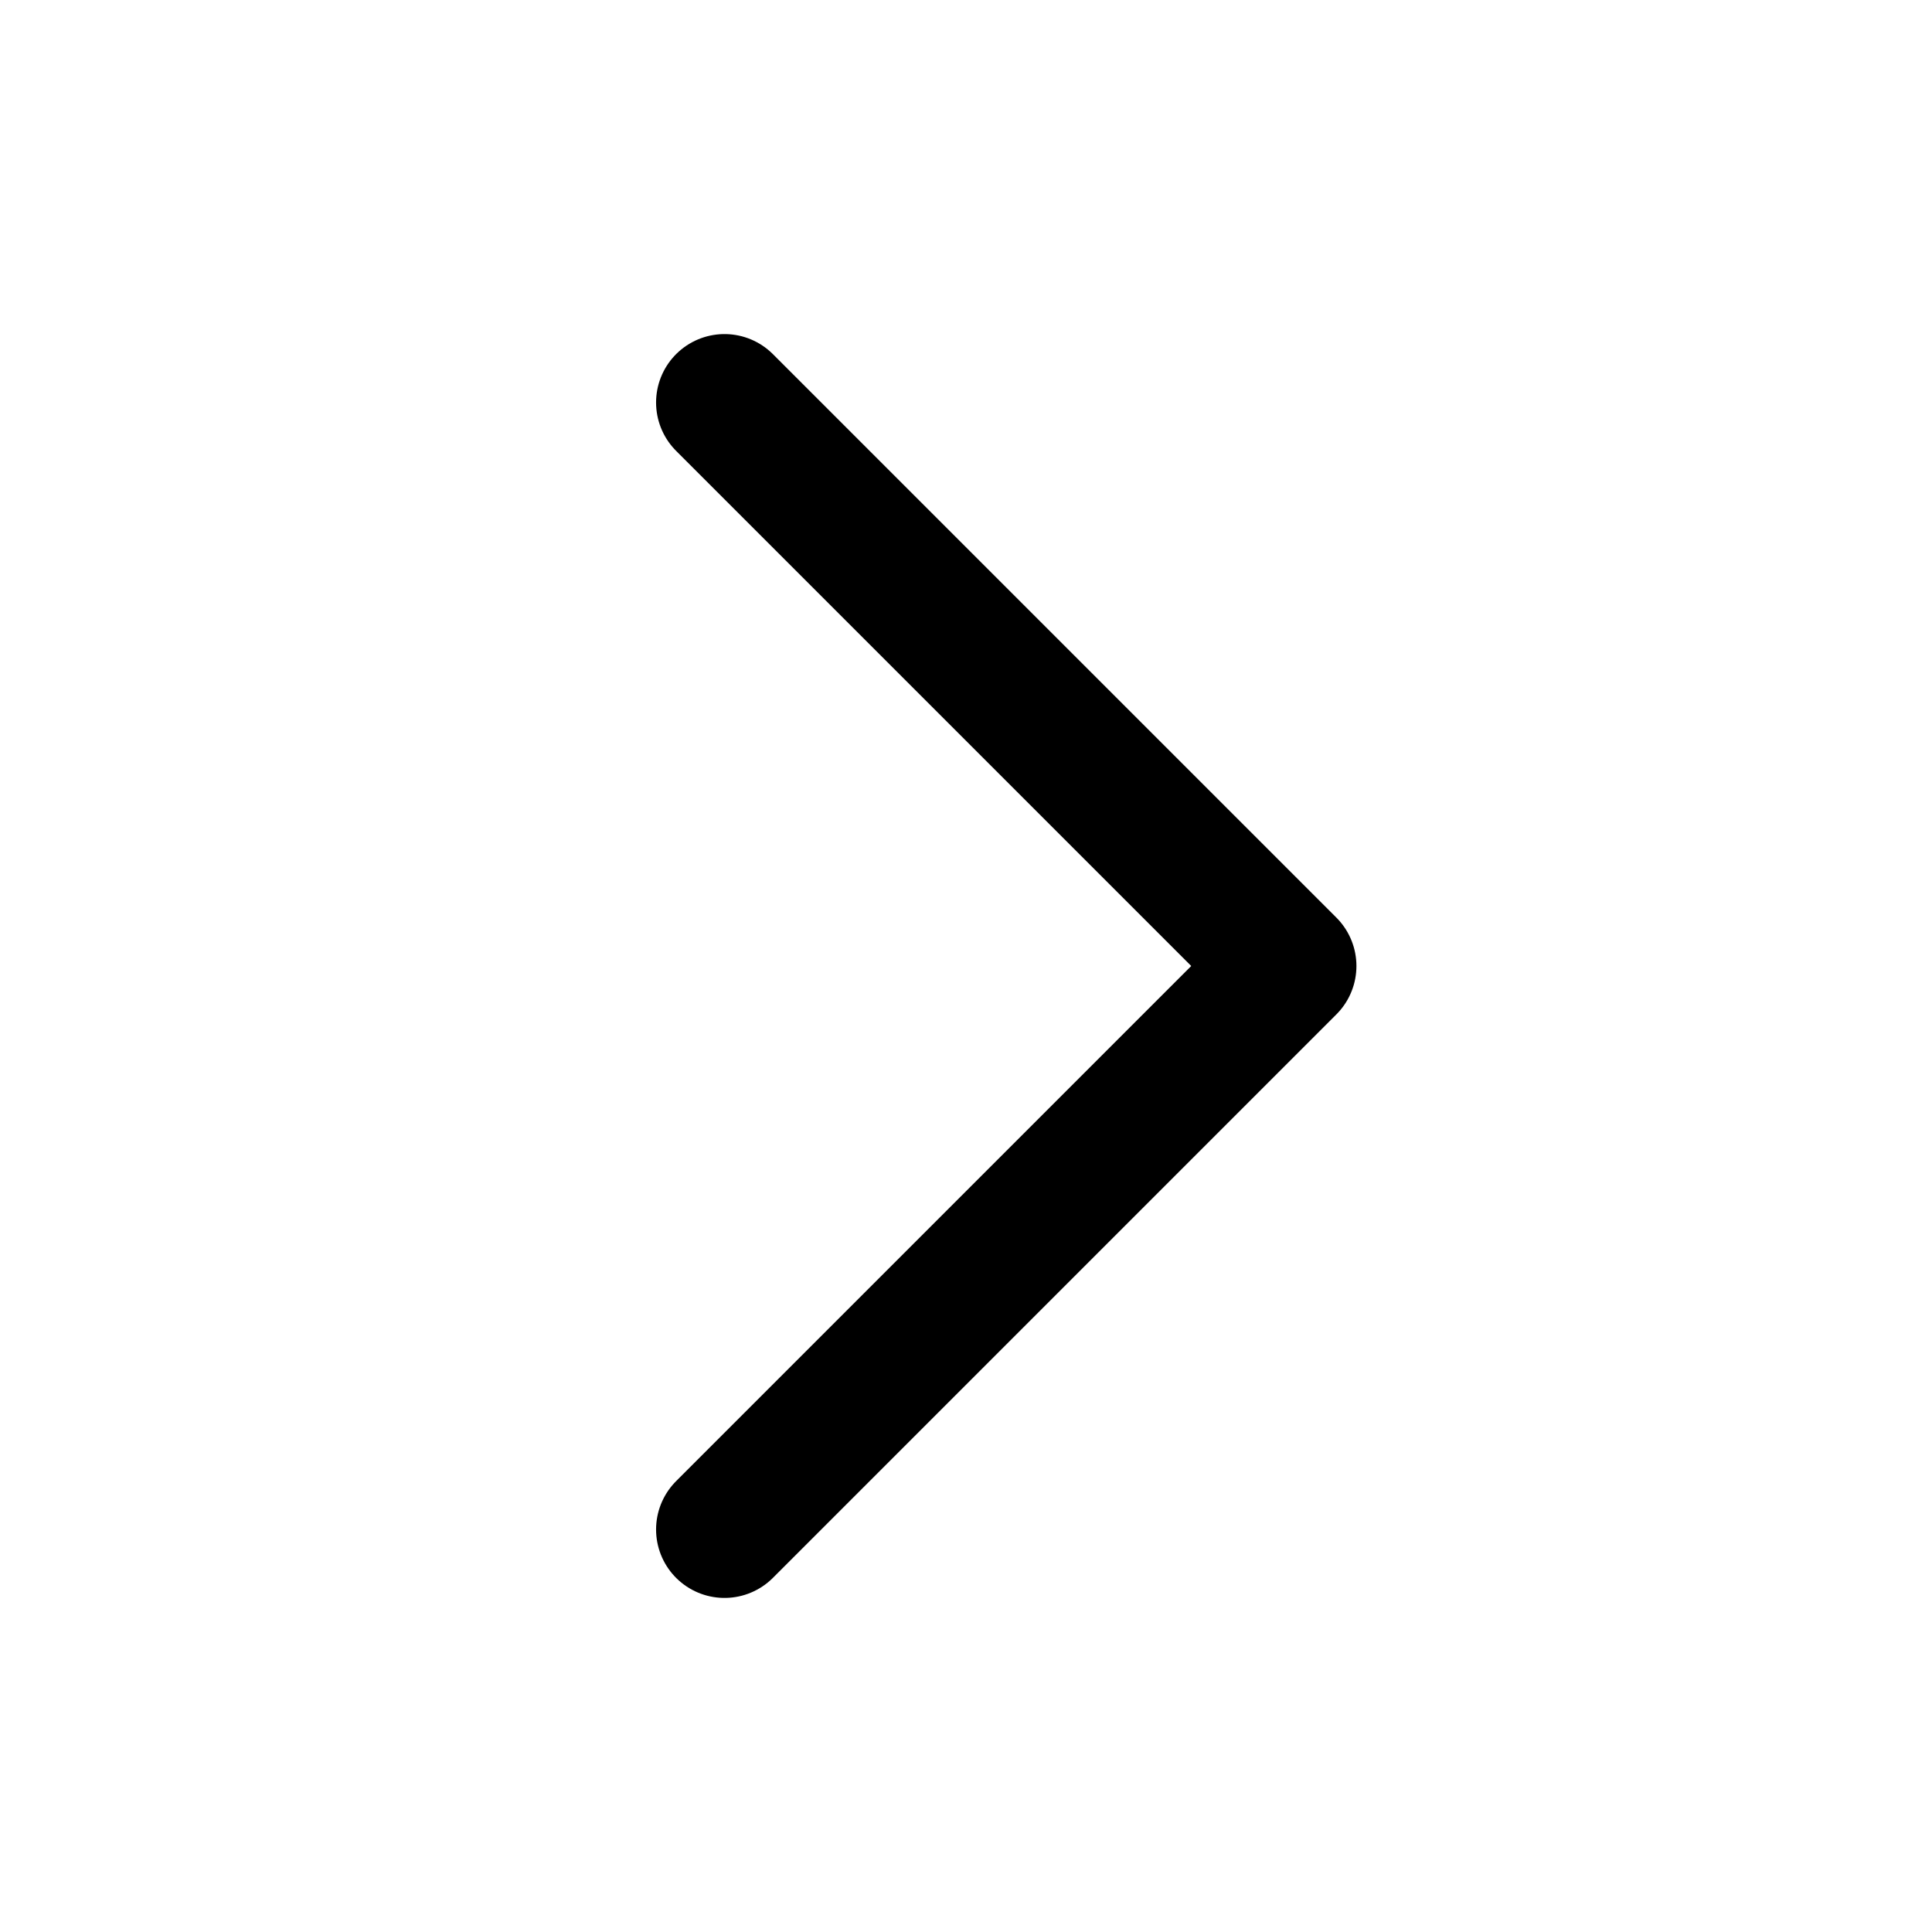
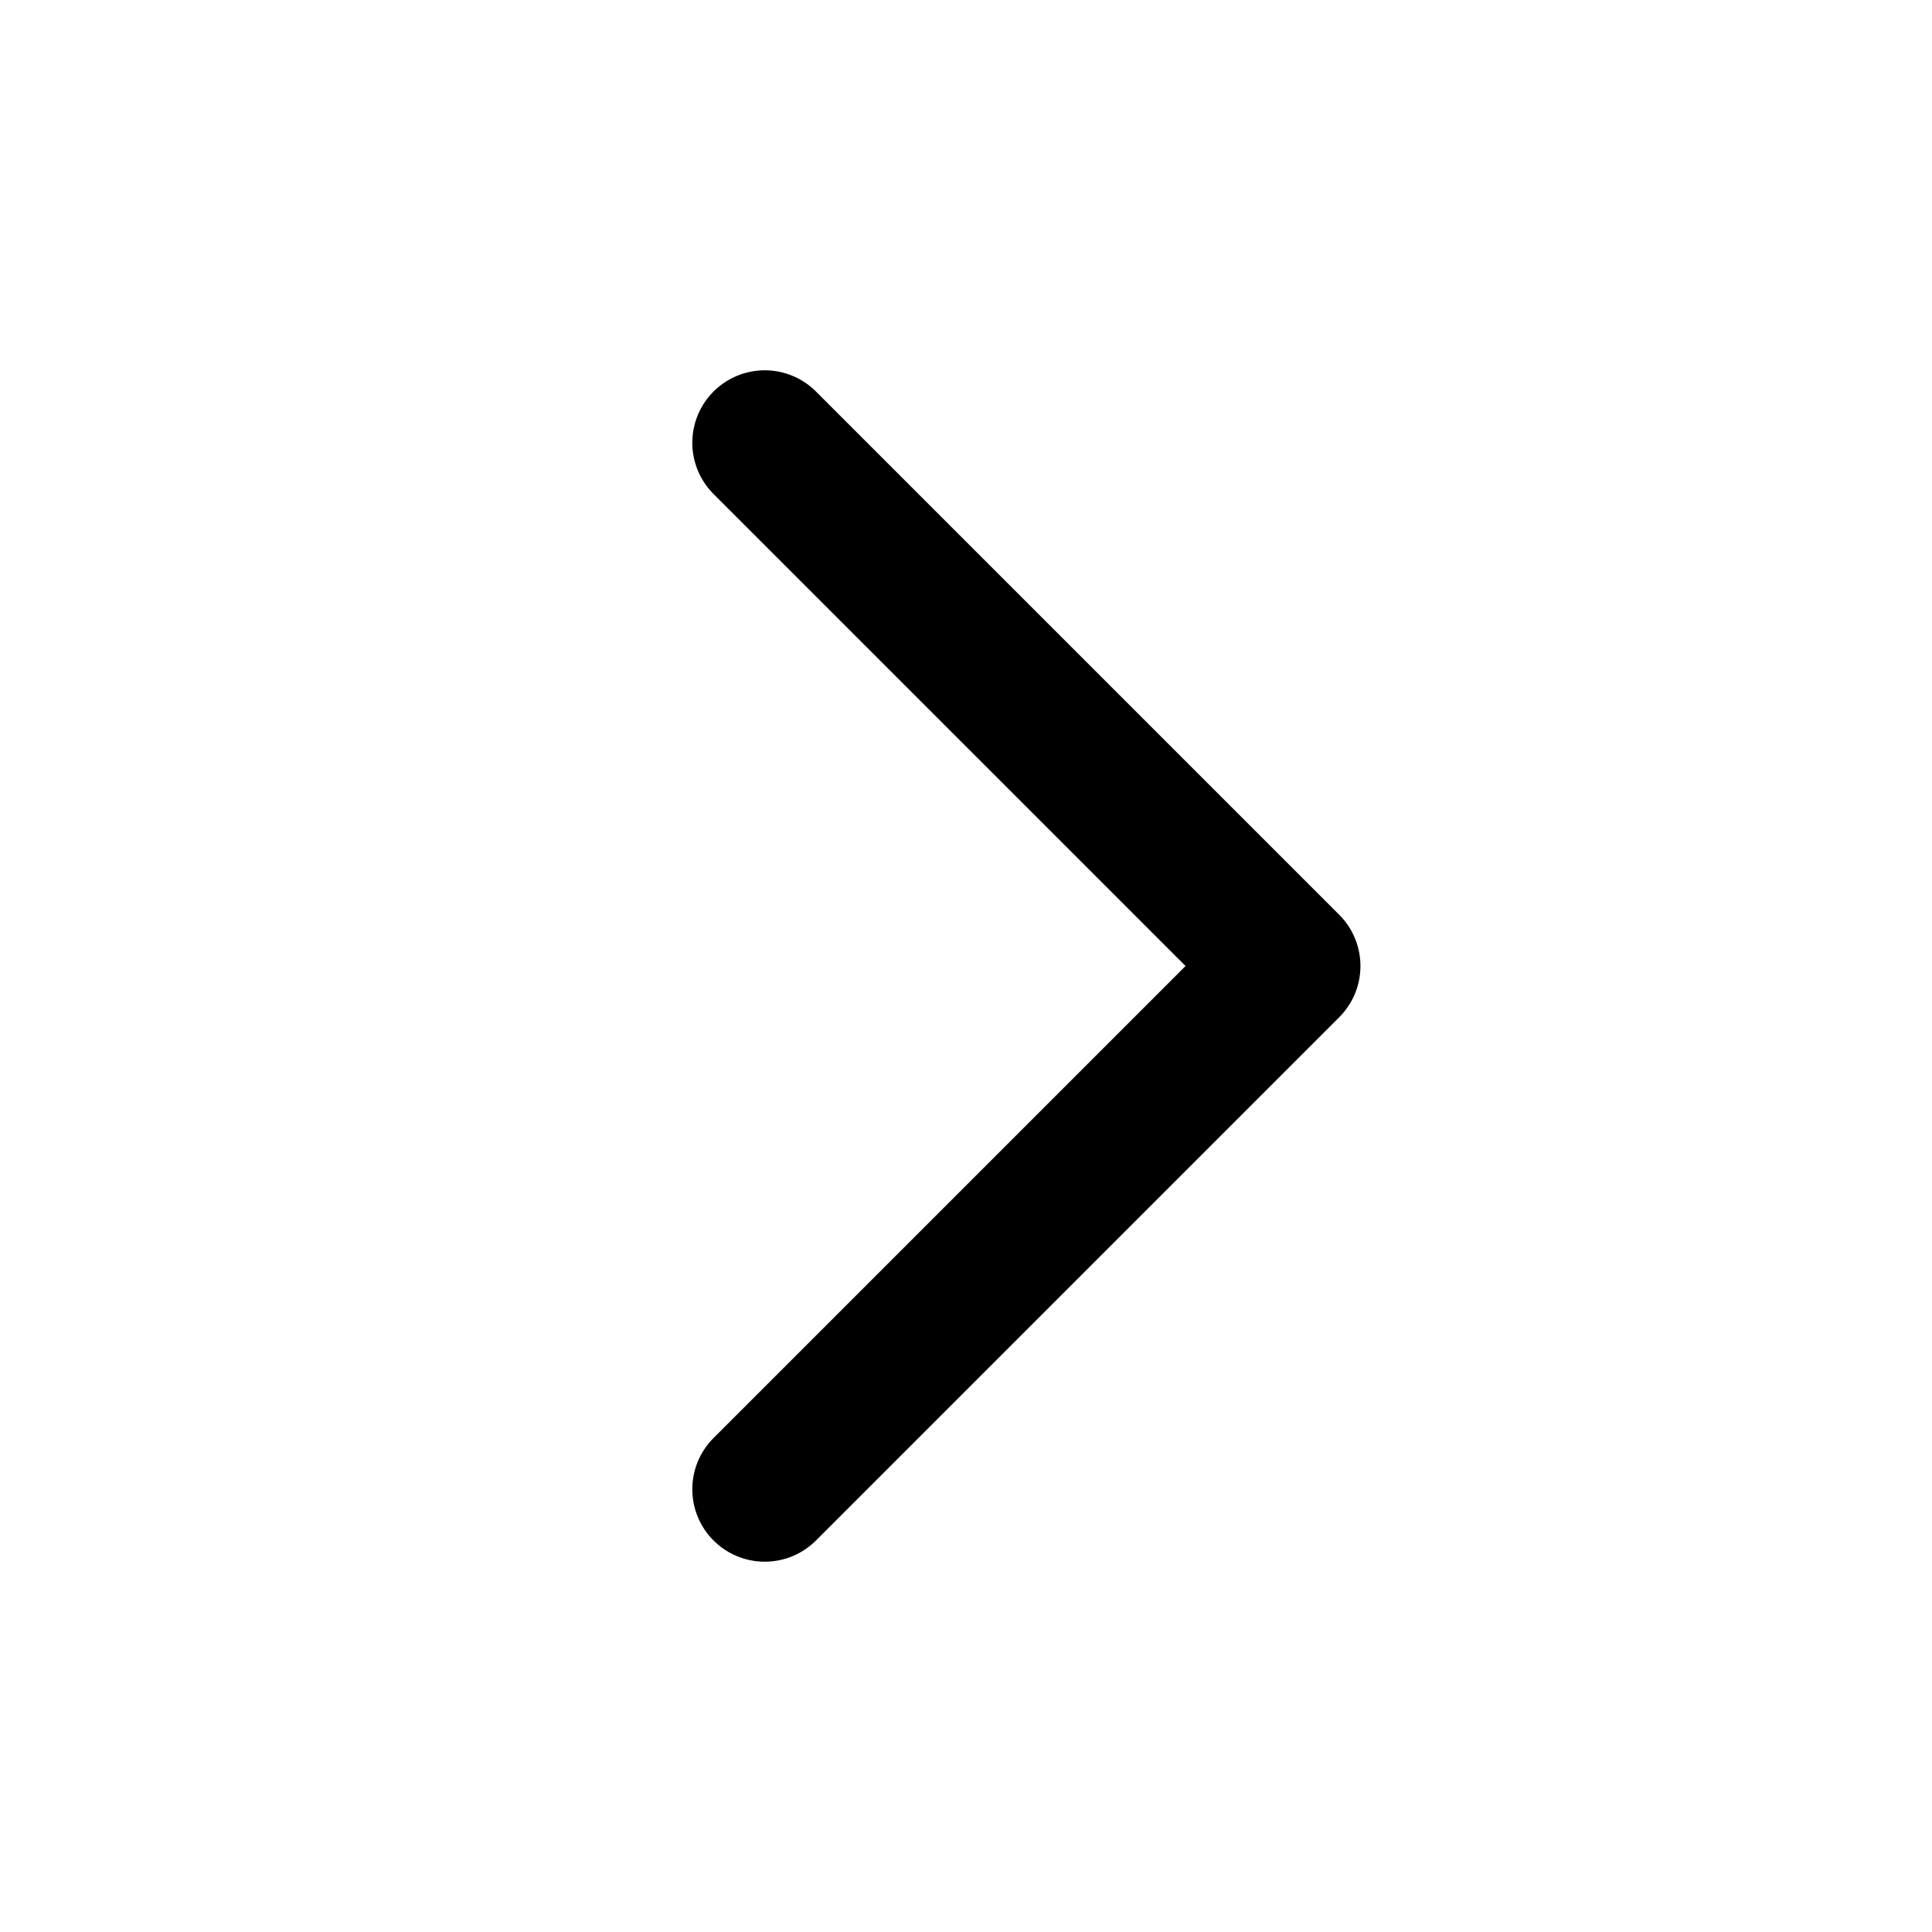
- <svg xmlns="http://www.w3.org/2000/svg" viewBox="0 0 24 24" fill="none" stroke="currentColor" stroke-width="1.7" stroke-linecap="round" stroke-linejoin="round" id="icon">
-   <path d="m9 5 7 7-7 7" />
+ <svg xmlns="http://www.w3.org/2000/svg" viewBox="0 0 24 24" fill="none" stroke="currentColor" stroke-width="1.8" stroke-linecap="round" stroke-linejoin="round" id="icon">
+   <path d="m9.5 5.5 6.5 6.5-6.5 6.5" />
</svg>
